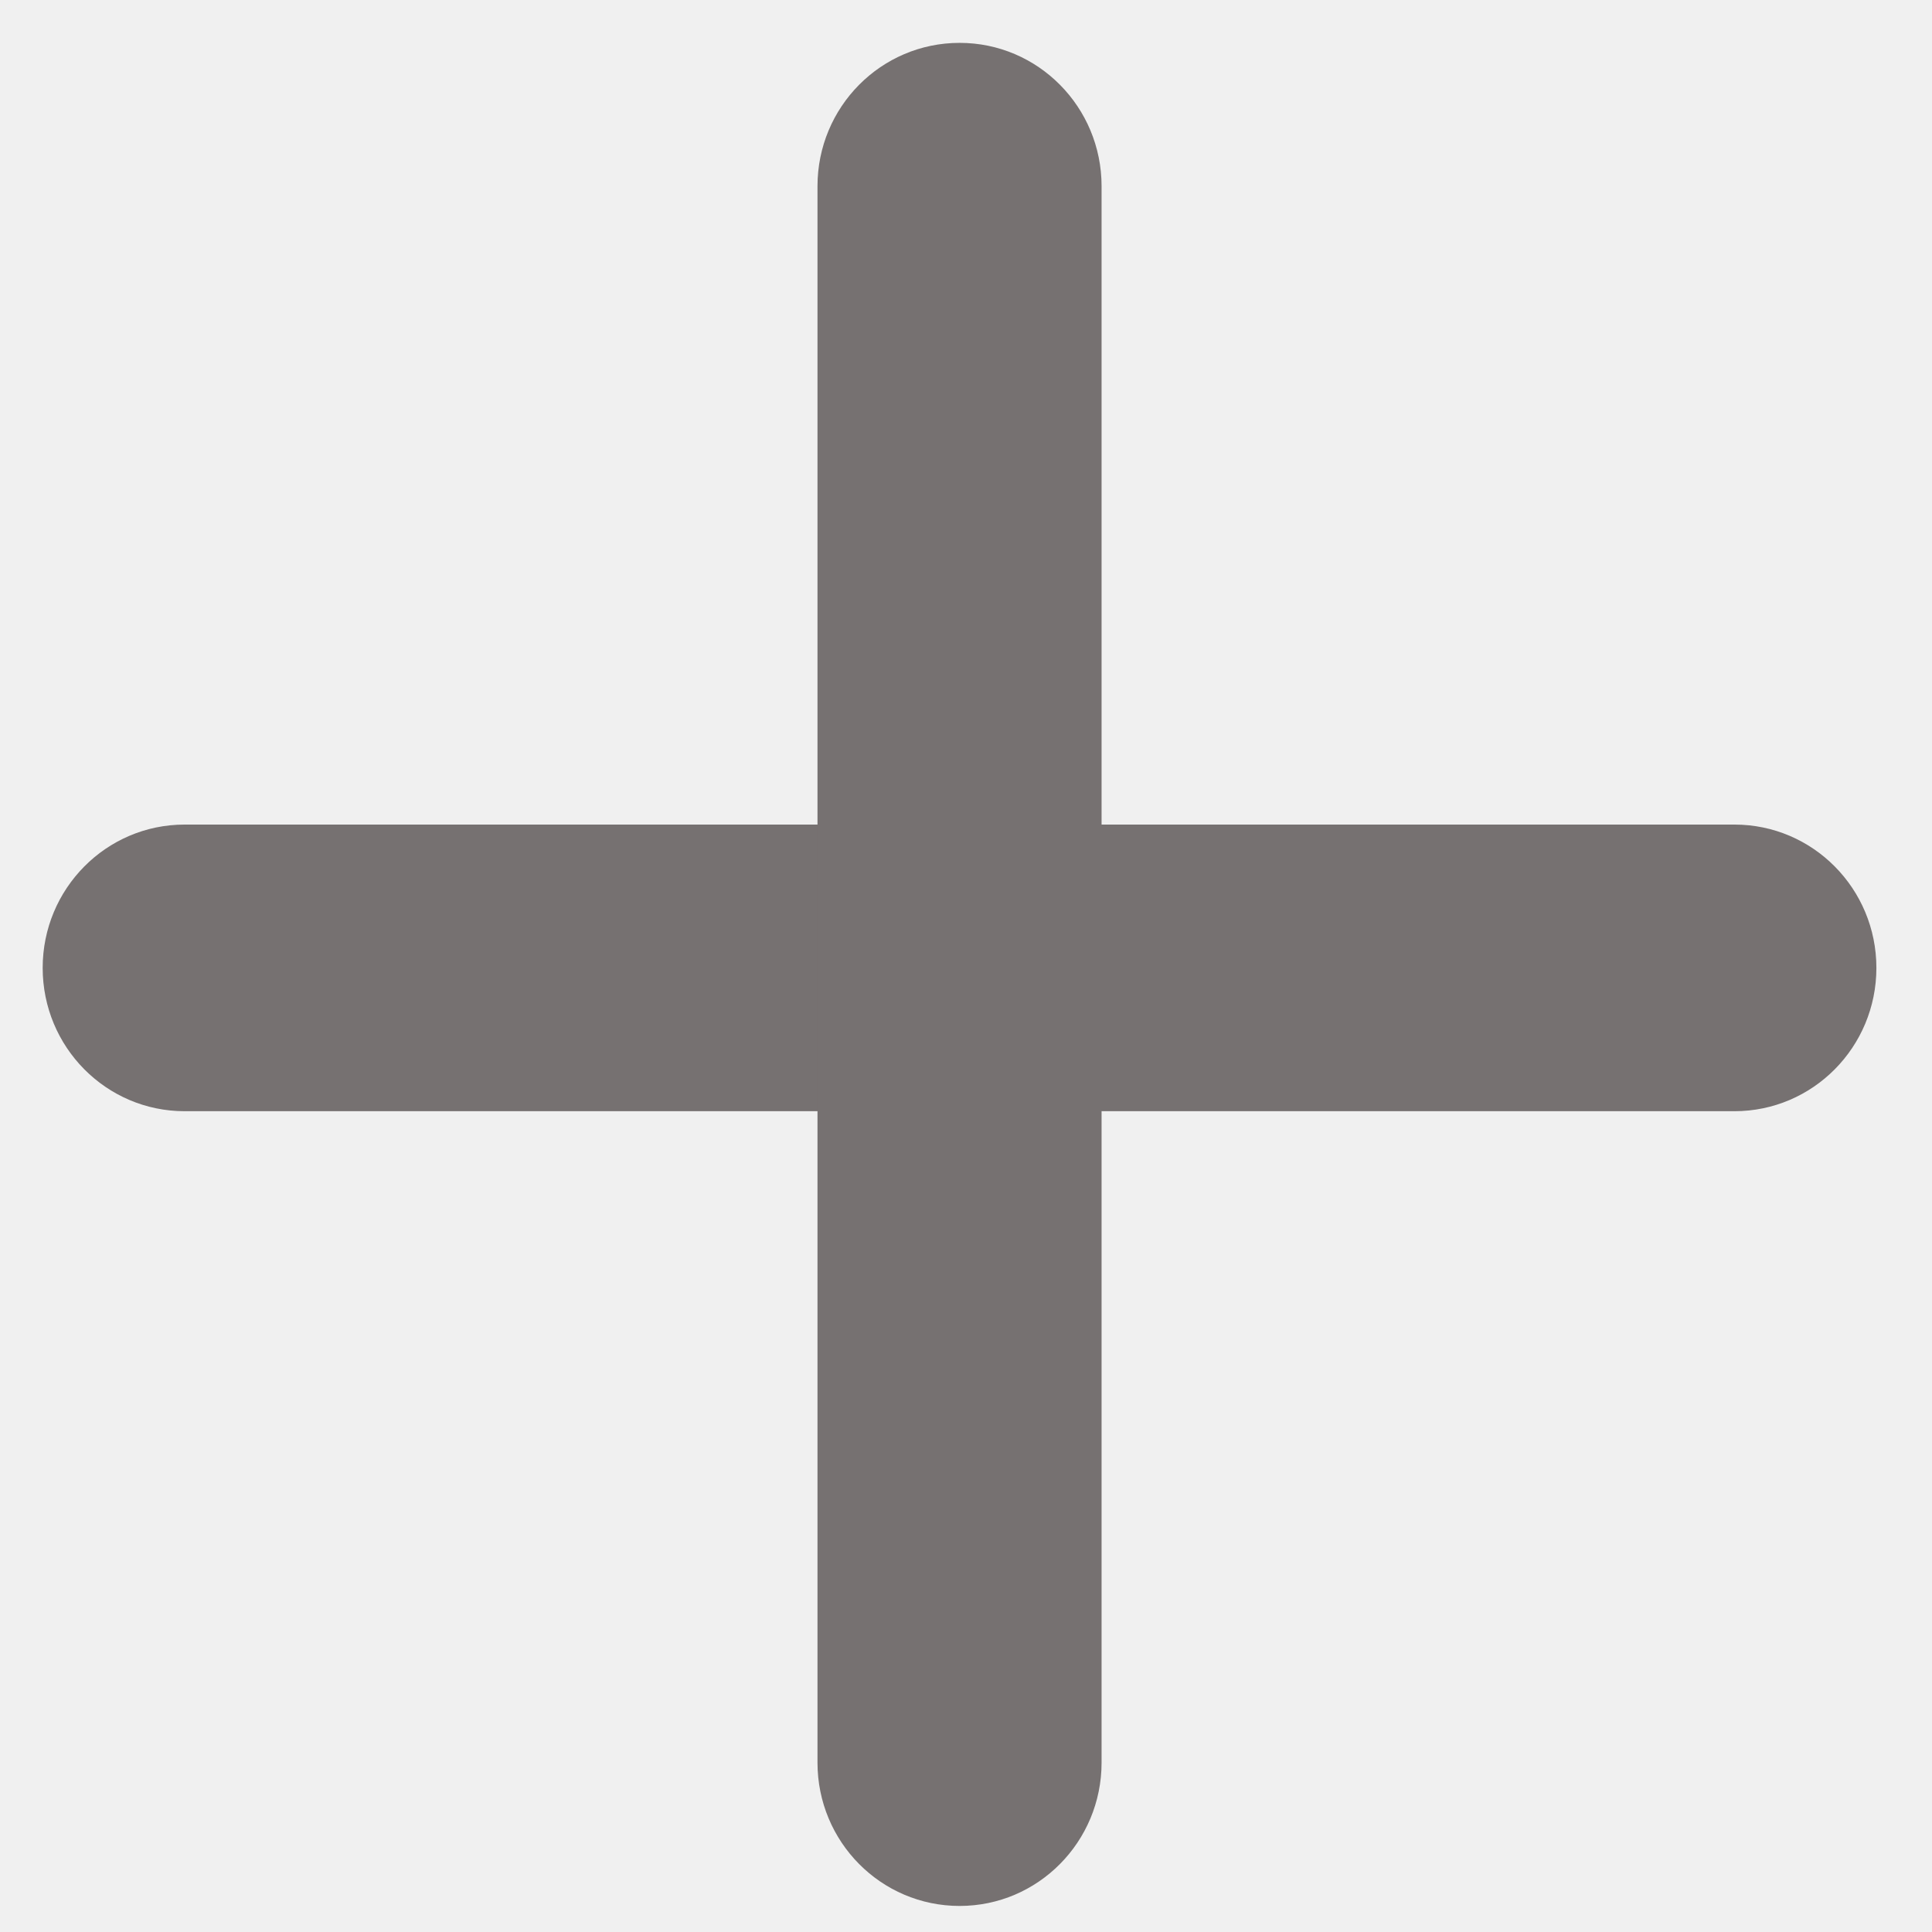
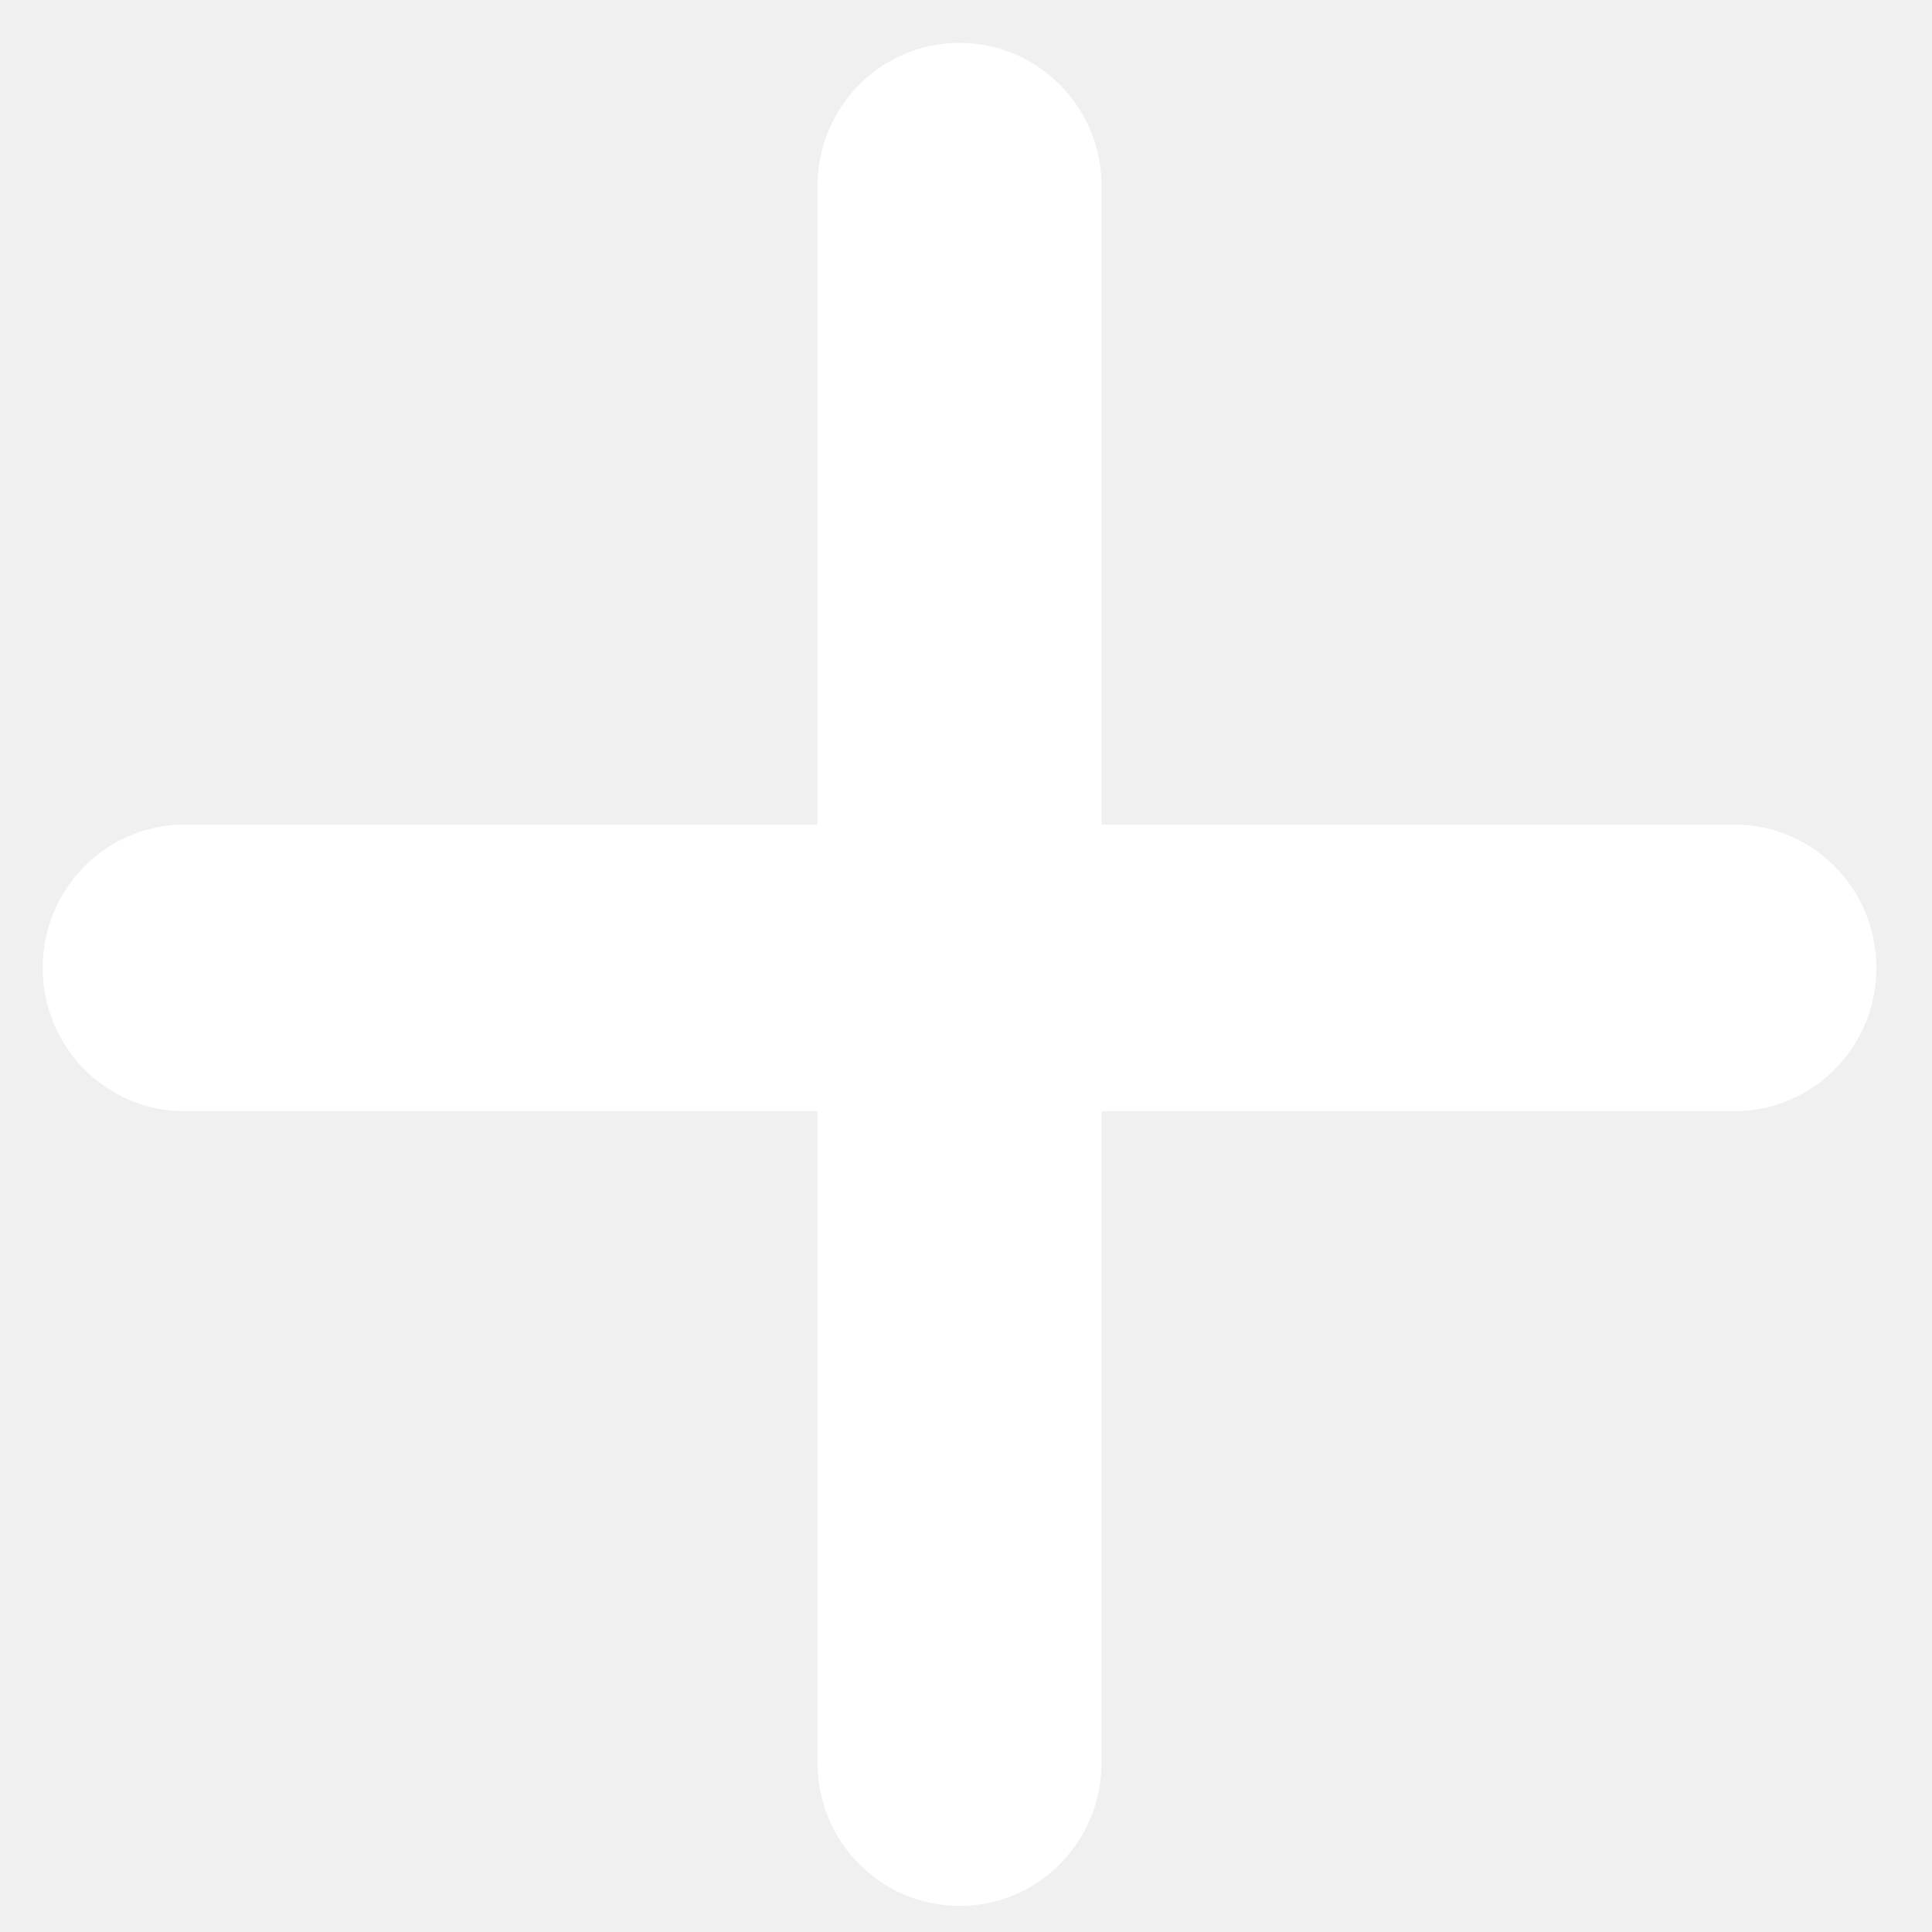
<svg xmlns="http://www.w3.org/2000/svg" width="115" height="115" xml:space="preserve" overflow="hidden">
  <defs>
    <clipPath id="clip0">
      <rect x="297" y="225" width="115" height="115" />
    </clipPath>
    <clipPath id="clip1">
      <rect x="298" y="226" width="113" height="114" />
    </clipPath>
    <clipPath id="clip2">
      <rect x="298" y="226" width="113" height="114" />
    </clipPath>
    <clipPath id="clip3">
      <rect x="298" y="226" width="113" height="114" />
    </clipPath>
    <clipPath id="clip4">
      <rect x="298" y="226" width="113" height="114" />
    </clipPath>
  </defs>
  <g clip-path="url(#clip0)" transform="translate(-297 -225)">
    <g clip-path="url(#clip1)">
      <g clip-path="url(#clip2)">
        <g clip-path="url(#clip3)">
          <g clip-path="url(#clip4)">
-             <path d="M2023.24 517.34C2023.24 512.67 2027.02 508.884 2031.69 508.884L2123.94 508.884C2128.61 508.884 2132.39 512.67 2132.39 517.34 2132.39 522.01 2128.61 525.796 2123.94 525.796L2031.69 525.796C2027.02 525.796 2023.24 522.01 2023.24 517.34Z" fill="#767171" fill-rule="evenodd" fill-opacity="1" transform="matrix(1 0 0 1.00885 -1723.7 -239.306)" />
-             <path d="M2077.82 462.762C2082.49 462.762 2086.27 466.548 2086.27 471.218L2086.27 564.231C2086.27 568.901 2082.49 572.687 2077.82 572.687 2073.14 572.687 2069.36 568.901 2069.36 564.231L2069.36 471.218C2069.36 466.548 2073.14 462.762 2077.82 462.762Z" fill="#767171" fill-rule="evenodd" fill-opacity="1" transform="matrix(1 0 0 1.00885 -1723.7 -239.306)" />
+             <path d="M2023.24 517.34C2023.24 512.67 2027.02 508.884 2031.69 508.884L2123.94 508.884C2128.61 508.884 2132.39 512.67 2132.39 517.34 2132.39 522.01 2128.61 525.796 2123.94 525.796L2031.69 525.796C2027.02 525.796 2023.24 522.01 2023.24 517.34Z" fill="#ffffff" fill-rule="evenodd" fill-opacity="1" transform="matrix(1 0 0 1.00885 -1723.7 -239.306)" />
+             <path d="M2077.82 462.762C2082.49 462.762 2086.27 466.548 2086.27 471.218L2086.27 564.231C2086.27 568.901 2082.49 572.687 2077.82 572.687 2073.14 572.687 2069.36 568.901 2069.36 564.231L2069.36 471.218C2069.36 466.548 2073.14 462.762 2077.82 462.762Z" fill="#ffffff" fill-rule="evenodd" fill-opacity="1" transform="matrix(1 0 0 1.00885 -1723.7 -239.306)" />
          </g>
        </g>
      </g>
    </g>
  </g>
</svg>
